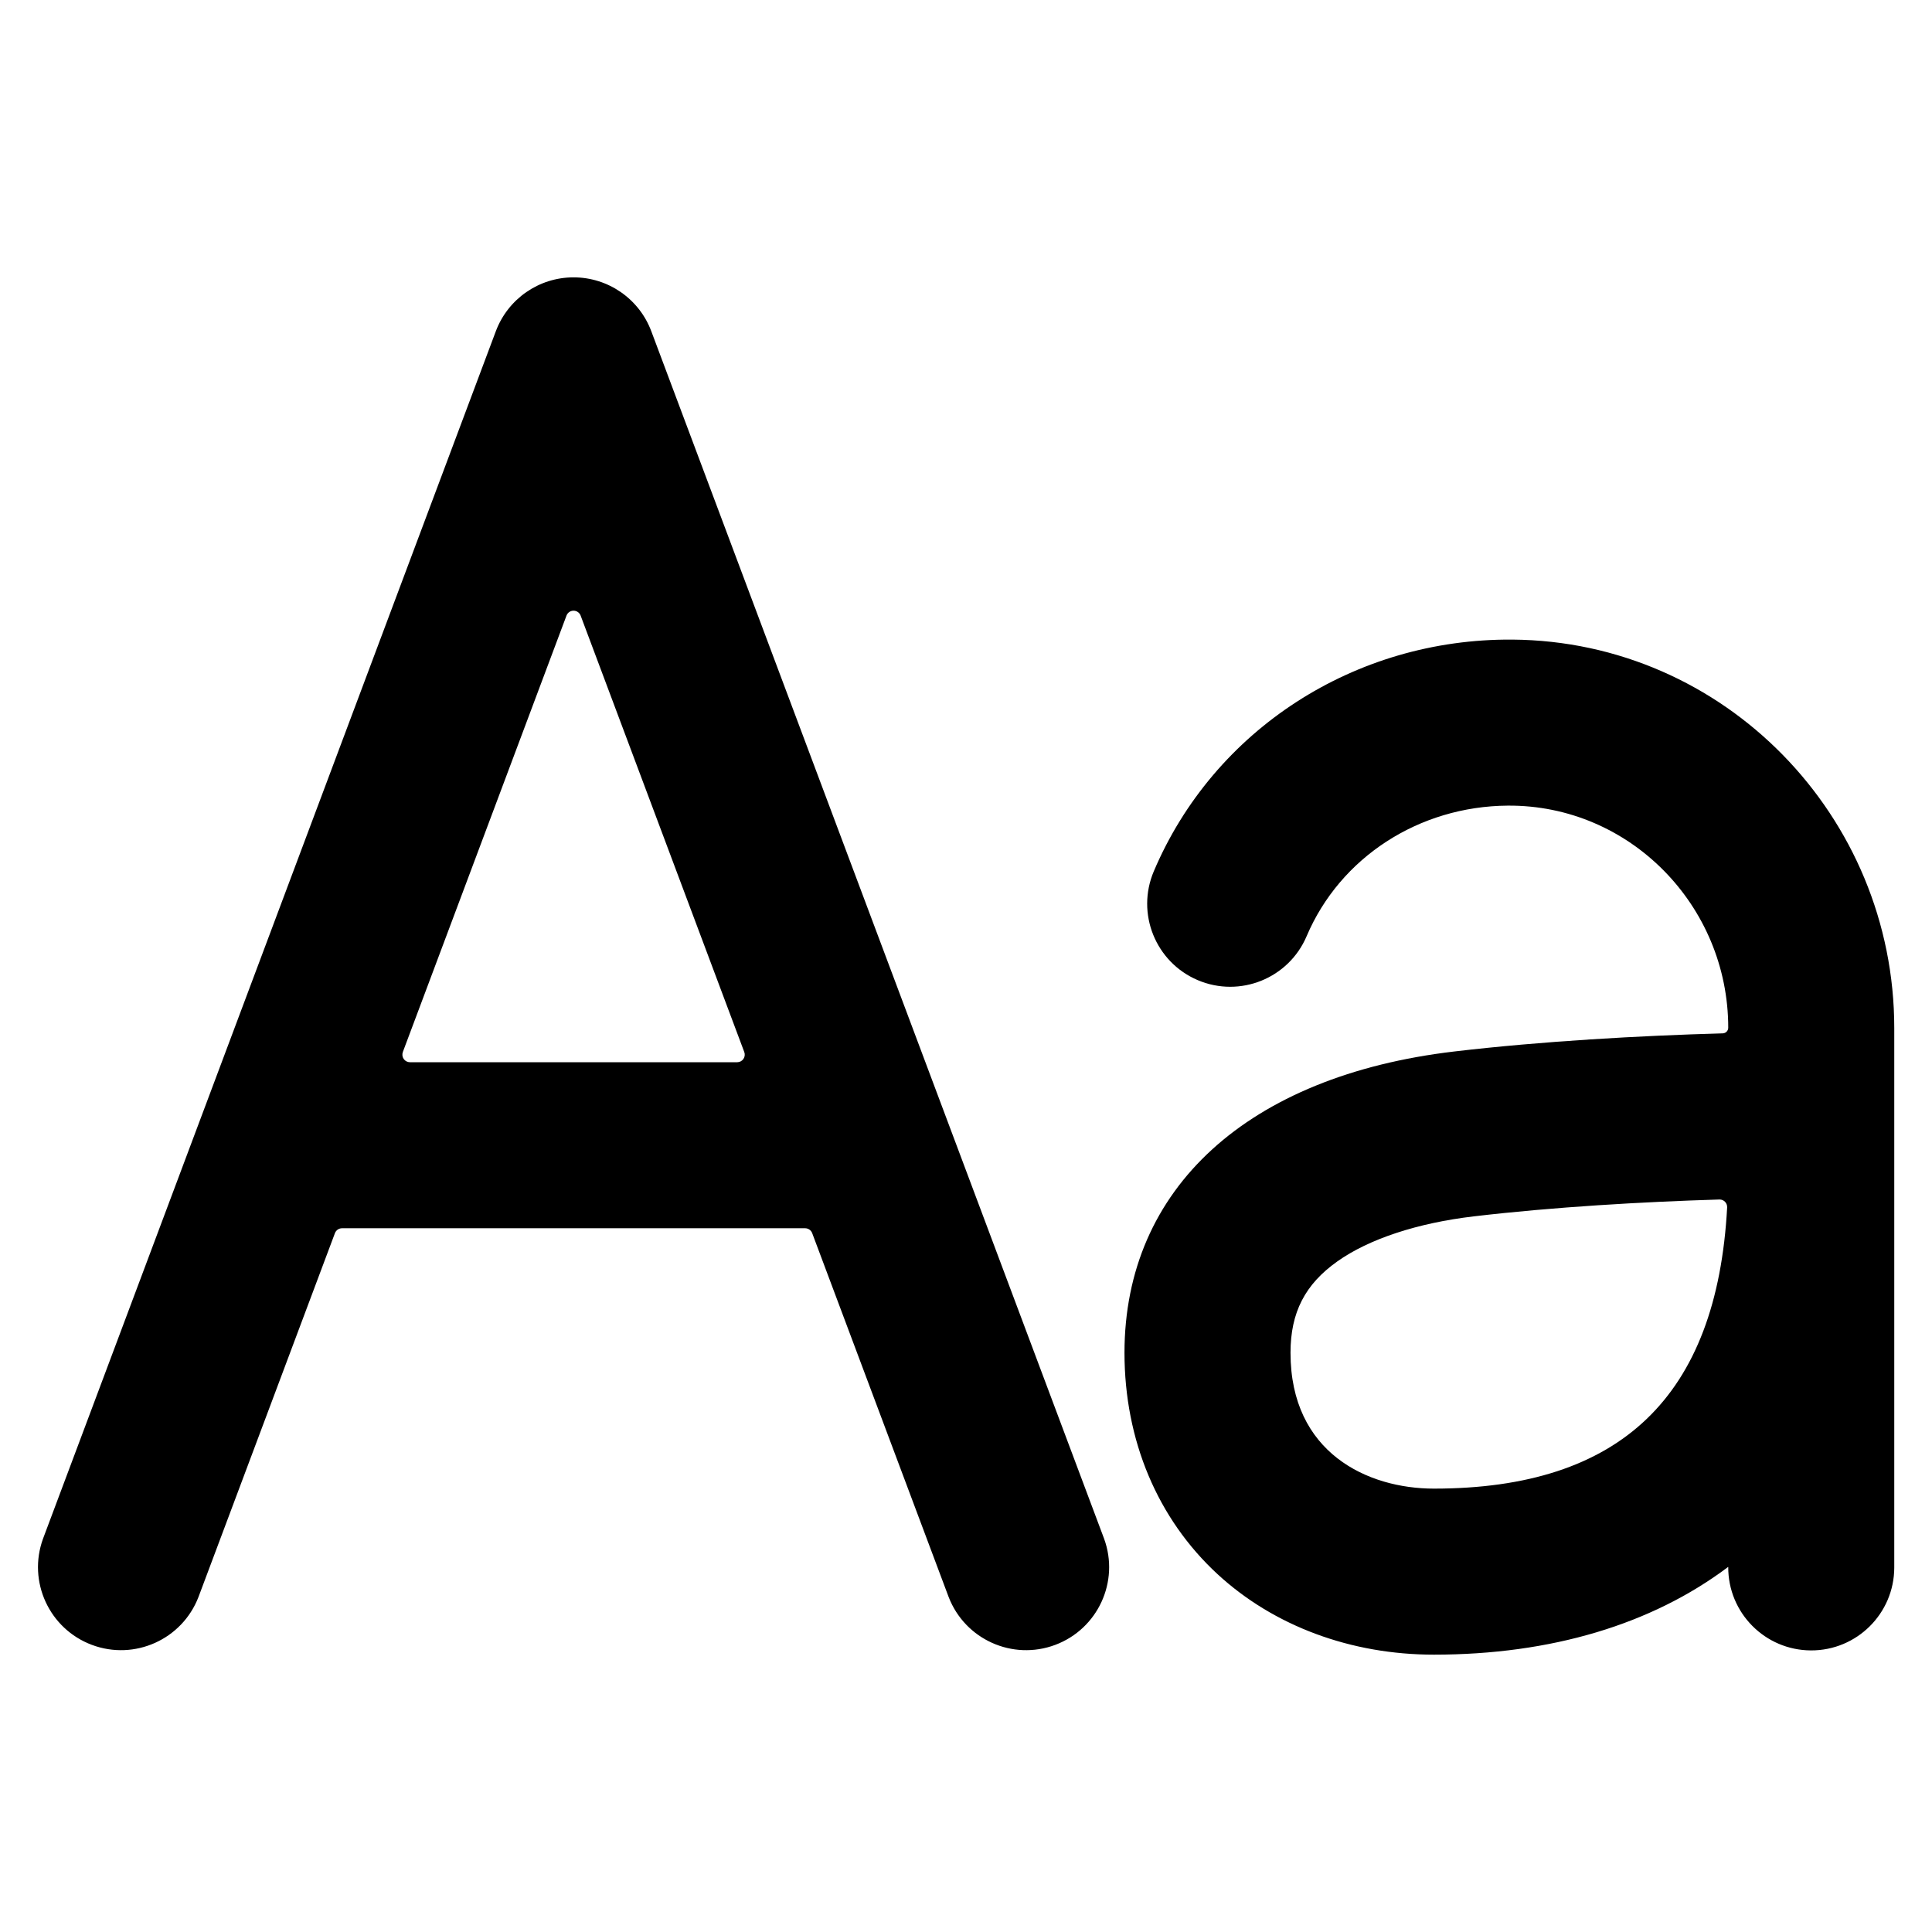
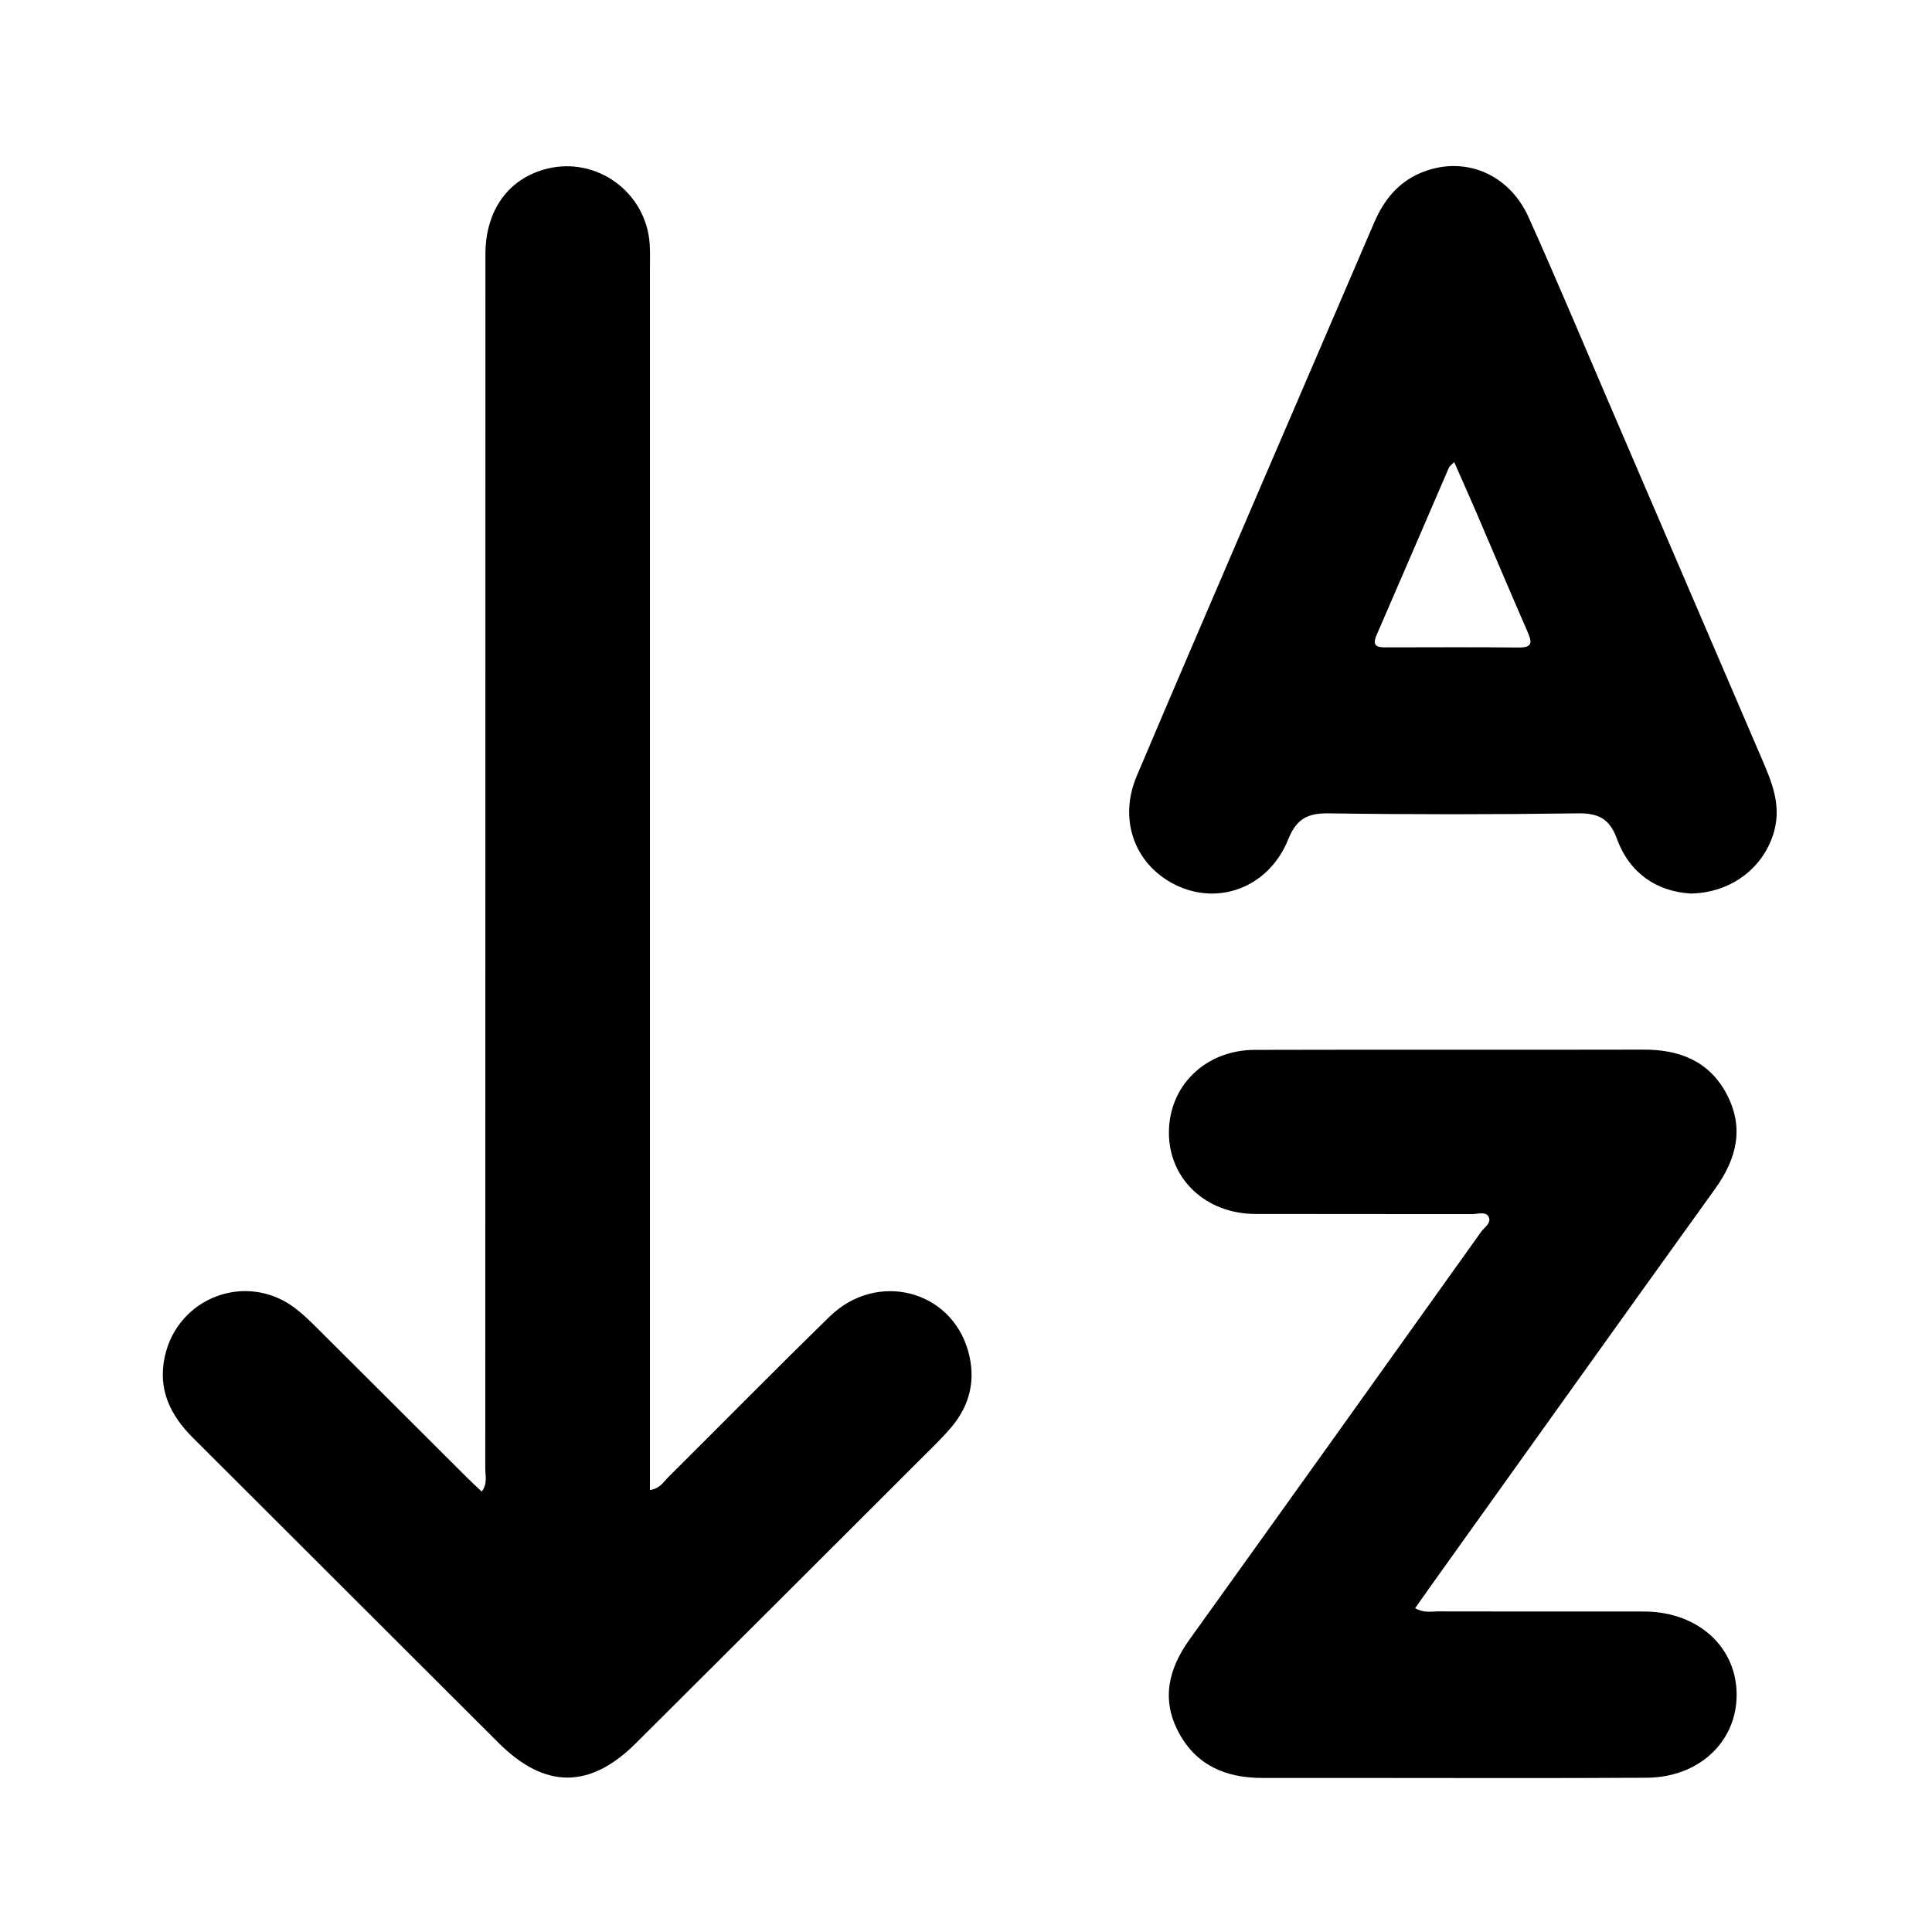
- <svg xmlns="http://www.w3.org/2000/svg" class="ionicon" viewBox="0 0 512 512">
-   <path d="M292.6 407.78l-120-320a22 22 0 00-41.2 0l-120 320a22 22 0 0041.2 15.44l36.16-96.42a2 2 0 011.87-1.3h122.74a2 2 0 011.87 1.3l36.16 96.42a22 22 0 0041.2-15.44zm-185.84-129l43.37-115.65a2 2 0 013.74 0l43.37 115.67a2 2 0 01-1.87 2.7h-86.74a2 2 0 01-1.87-2.7zM400.77 169.5c-41.72-.3-79.08 23.87-95 61.4a22 22 0 0040.5 17.2c8.88-20.89 29.77-34.44 53.32-34.6 32.32-.22 58.41 26.5 58.41 58.85a1.5 1.5 0 01-1.45 1.5c-21.92.61-47.92 2.07-71.12 4.8-54.75 6.44-87.43 36.29-87.43 79.85 0 23.19 8.76 44 24.67 58.68C337.6 430.93 358 438.5 380 438.5c31 0 57.69-8 77.94-23.22h.06a22 22 0 1044 .19v-143c0-56.18-45-102.56-101.23-102.97zM380 394.5c-17.53 0-38-9.43-38-36 0-10.67 3.83-18.14 12.43-24.23 8.37-5.93 21.2-10.16 36.14-11.92 21.12-2.49 44.82-3.86 65.14-4.47a2 2 0 012 2.1C455 370.1 429.46 394.5 380 394.5z" />
+ <svg xmlns="http://www.w3.org/2000/svg" id="Layer_1" data-name="Layer 1" viewBox="0 0 384 384">
+   <path d="m129.2,296.16c1.98-.31,2.67-1.61,3.59-2.53,10.72-10.64,21.3-21.42,32.12-31.96,9.35-9.1,24.12-5.33,27.53,6.91,1.55,5.55.39,10.65-3.33,15.06-1.77,2.09-3.75,4-5.7,5.94-18.99,18.97-37.98,37.94-57,56.88-9.21,9.17-18.12,9.12-27.34-.07-20.24-20.19-40.46-40.4-60.7-60.59-4.5-4.49-7.04-9.59-5.62-16.15,2.56-11.8,16.21-16.95,25.85-9.68,1.59,1.2,3.03,2.6,4.44,4.01,9.91,9.86,19.8,19.75,29.7,29.62.95.95,1.95,1.86,3.01,2.87,1.2-1.62.7-3.16.7-4.57.03-80.44.02-160.89.03-241.33,0-8.8,4.59-15.13,12.26-17.04,9.9-2.46,19.71,4.72,20.39,14.96.11,1.61.05,3.24.05,4.86,0,79.32,0,158.64,0,237.96,0,1.57,0,3.15,0,4.83Z" />
+   <path d="m281.27,319.64c1.71.99,3.11.64,4.44.64,12.87.03,25.74.02,38.61.02,1,0,2-.01,3,.01,10.32.25,17.76,7.08,17.85,16.37.09,9.44-7.42,16.6-17.9,16.66-19.74.12-39.49.04-59.23.04-5.75,0-11.5,0-17.24,0-7.13-.02-13.01-2.47-16.51-9.01-3.53-6.6-2.04-12.69,2.16-18.54,19.36-26.97,38.65-53.97,57.93-80.99.67-.94,2.24-1.83,1.41-3.13-.59-.93-2.1-.4-3.19-.4-14.37-.02-28.74,0-43.11-.03-9.78-.02-17.08-6.88-17.16-16-.08-9.38,7.18-16.58,17.06-16.61,25.74-.07,51.48.01,77.23-.05,7.18-.02,13.07,2.25,16.55,8.81,3.57,6.72,2.01,12.89-2.28,18.86-18.58,25.83-37.06,51.74-55.57,77.62-1.3,1.82-2.58,3.65-4.05,5.72Z" />
+   <path d="m335.86,177.58c-6.43-.42-11.94-3.87-14.5-10.9-1.45-3.98-3.69-5.08-7.79-5.02-16.48.23-32.98.24-49.46,0-4.24-.06-6.43,1.1-8.07,5.18-4,9.92-14.66,13.55-23.45,8.48-7.35-4.24-10.17-12.77-6.66-21.07,7.82-18.48,15.78-36.91,23.69-55.35,7.82-18.21,15.68-36.41,23.49-54.62,1.89-4.41,4.67-7.95,9.18-9.88,8.42-3.6,17.52-.08,21.5,8.72,5.43,12.04,10.53,24.24,15.75,36.38,10.24,23.82,20.46,47.65,30.7,71.47,1.93,4.49,3.77,8.92,2.44,14.04-1.87,7.19-8.4,12.52-16.82,12.59Zm-46.84-85.74c-.58.6-.91.81-1.04,1.11-4.79,11.08-9.54,22.18-14.36,33.24-1.04,2.38.28,2.49,2.02,2.48,8.73-.01,17.46-.06,26.19.03,2.92.03,2.64-1.16,1.76-3.18-3.44-7.87-6.77-15.78-10.16-23.67-1.4-3.27-2.86-6.51-4.4-10.01Z" />
</svg>
